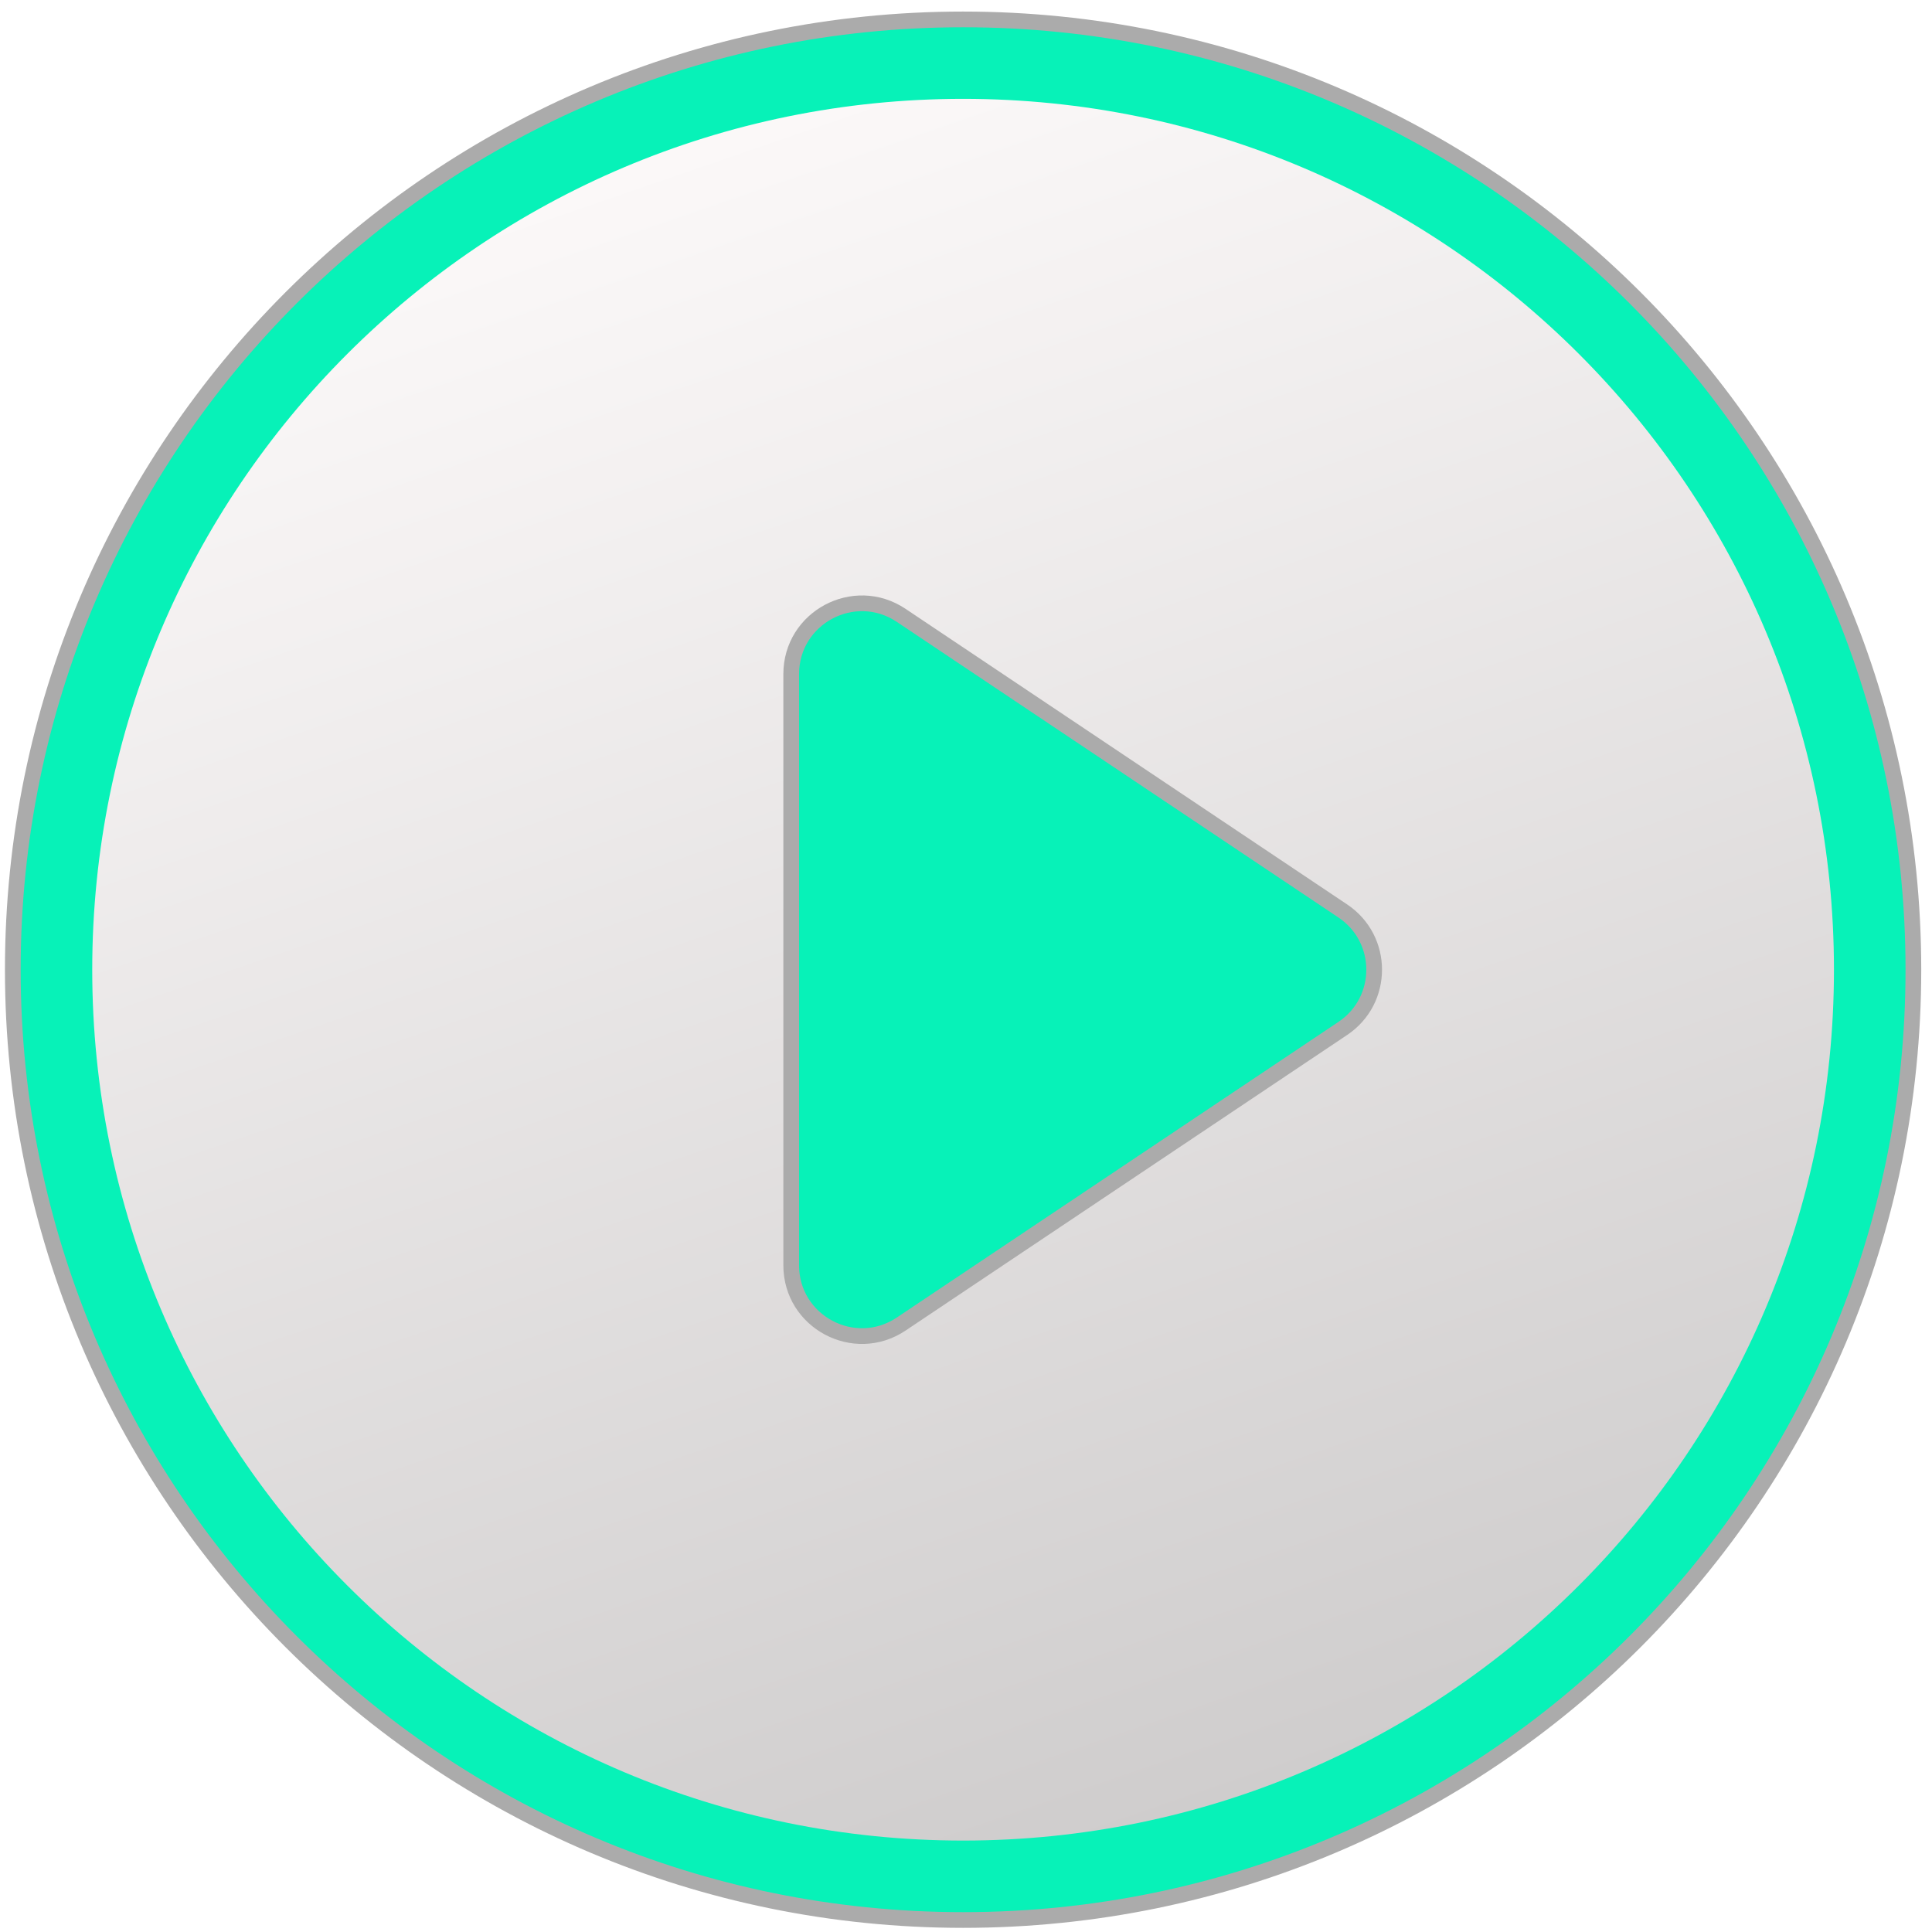
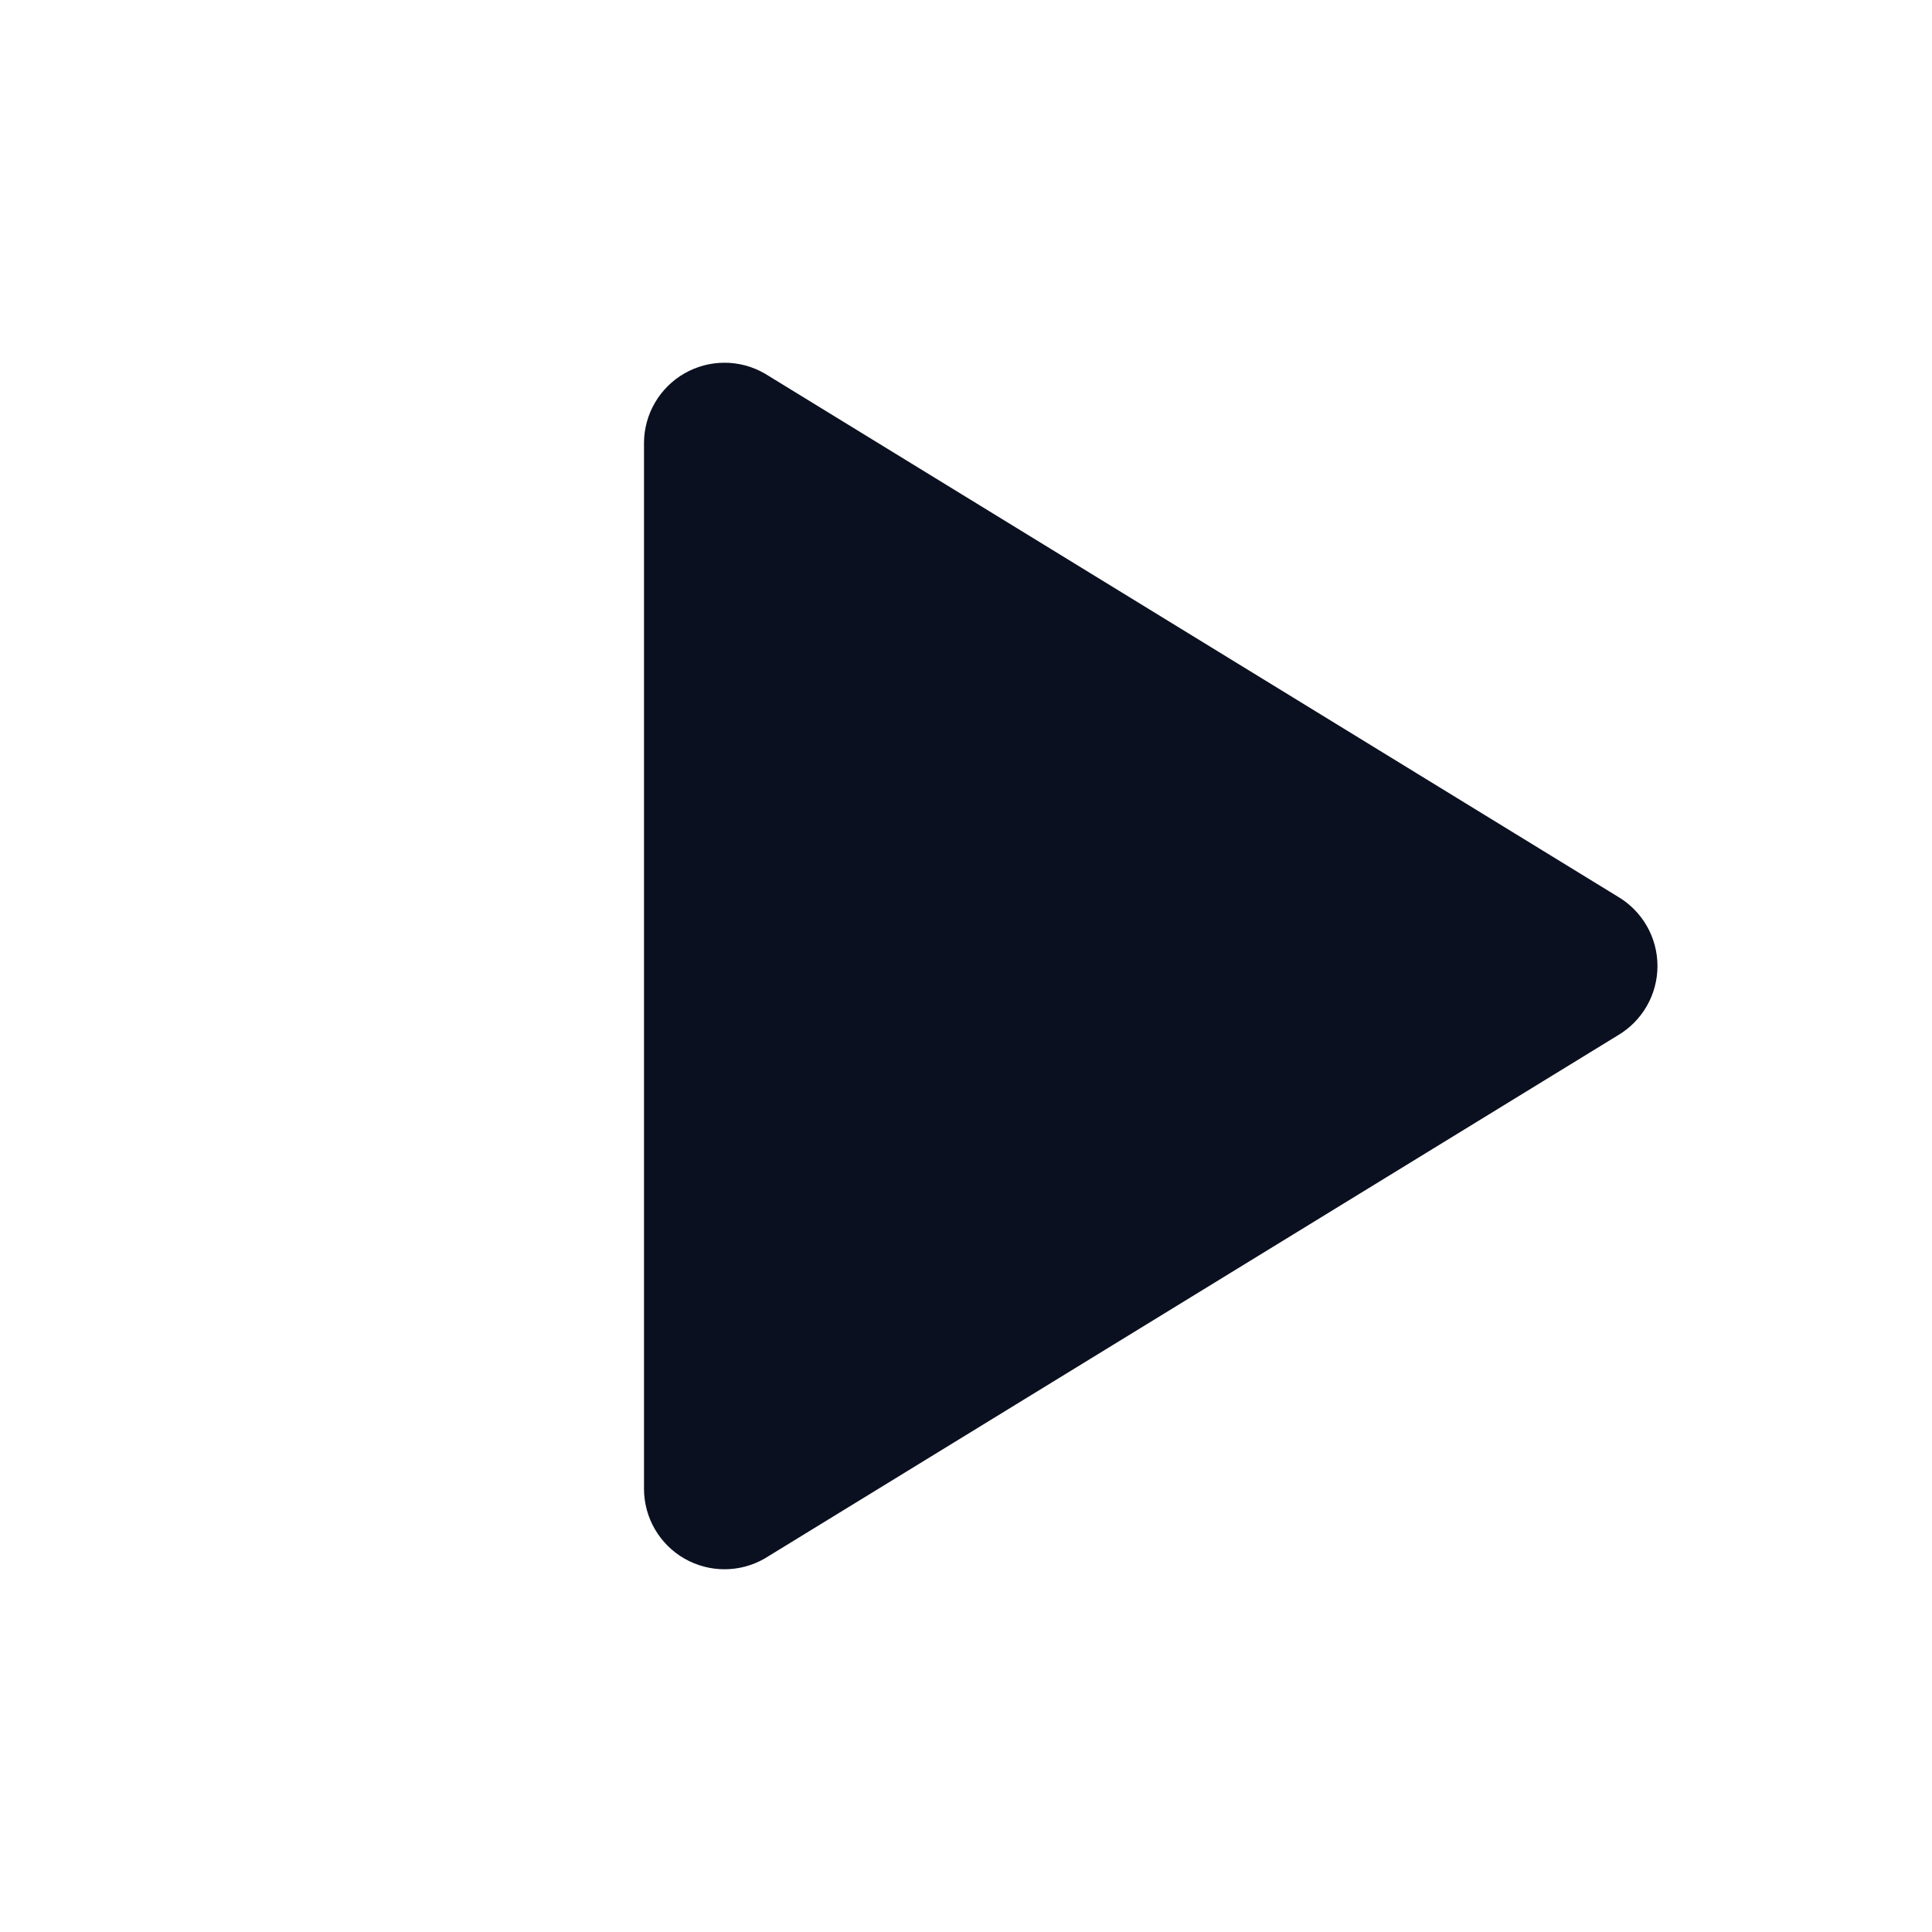
- <svg xmlns="http://www.w3.org/2000/svg" width="123" height="123" viewBox="0 0 123 123" fill="none">
-   <g id="play_button">
-     <circle id="Ellipse 4" cx="61.315" cy="61.736" r="60.5" fill="#07F2B8" stroke="#ABABAB" style="fill:#07F2B8;fill:color(display-p3 0.028 0.949 0.722);fill-opacity:1;stroke:#ABABAB;stroke:color(display-p3 0.67 0.67 0.67);stroke-opacity:1;" />
-     <circle id="Ellipse 3" cx="61.315" cy="61.736" r="55.443" fill="url(#paint0_linear_2076_261)" style="" />
-     <path id="Polygon 15" d="M57.375 84.294L85.488 65.475C88.151 63.693 88.151 59.778 85.488 57.996L57.375 39.178C54.385 37.176 50.372 39.319 50.372 42.917L50.372 80.554C50.372 84.152 54.385 86.295 57.375 84.294Z" fill="#07F2B8" stroke="#ABABAB" style="fill:#07F2B8;fill:color(display-p3 0.028 0.949 0.722);fill-opacity:1;stroke:#ABABAB;stroke:color(display-p3 0.67 0.67 0.67);stroke-opacity:1;" />
-   </g>
-   <defs>
-     <linearGradient id="paint0_linear_2076_261" x1="42.328" y1="10.09" x2="79.163" y2="117.179" gradientUnits="userSpaceOnUse">
-       <stop stop-color="#FBF8F8" style="stop-color:#FBF8F8;stop-color:color(display-p3 0.985 0.974 0.974);stop-opacity:1;" />
-       <stop offset="1" stop-color="#CECCCC" style="stop-color:#CECCCC;stop-color:color(display-p3 0.809 0.8 0.8);stop-opacity:1;" />
-     </linearGradient>
-   </defs>
+ <svg xmlns="http://www.w3.org/2000/svg" width="24" height="24" viewBox="0 0 24 24" fill="none">
+   <path fill="#0B1020" d="M8 5.5v13a1 1 0 0 0 1.5.86l10.6-6.5a1 1 0 0 0 0-1.72L9.5 4.64A1 1 0 0 0 8 5.5z" />
</svg>
